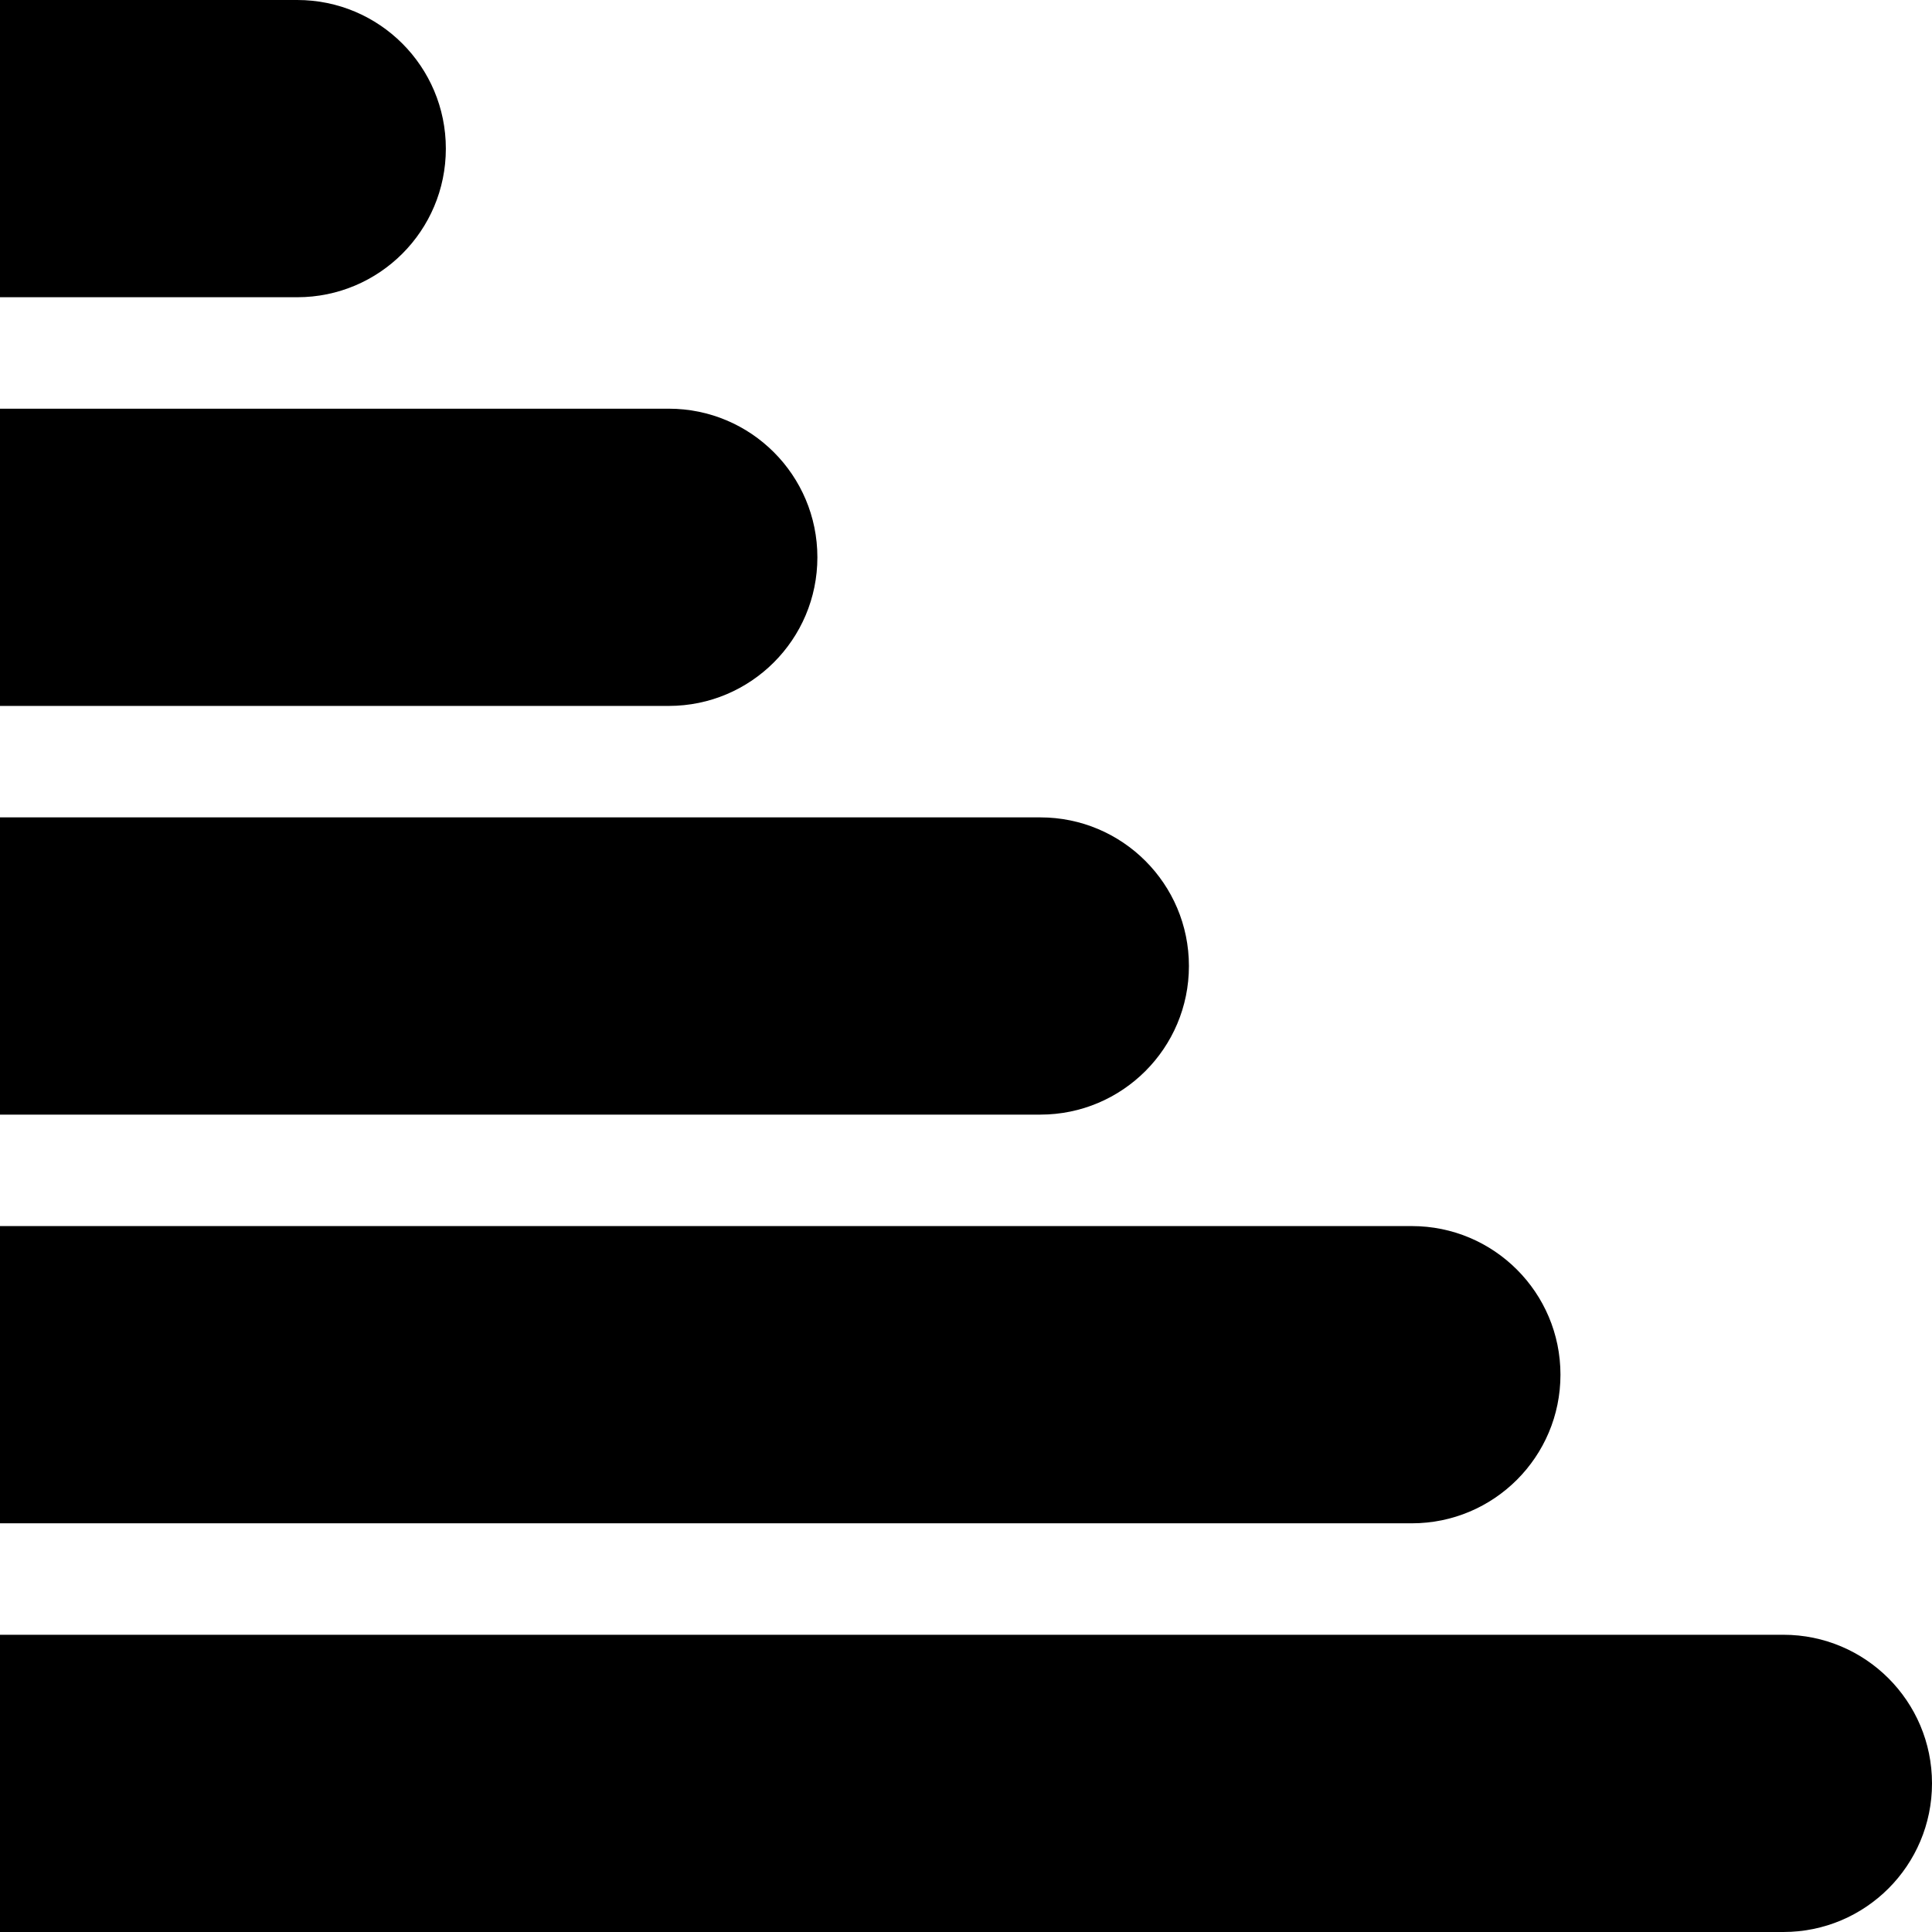
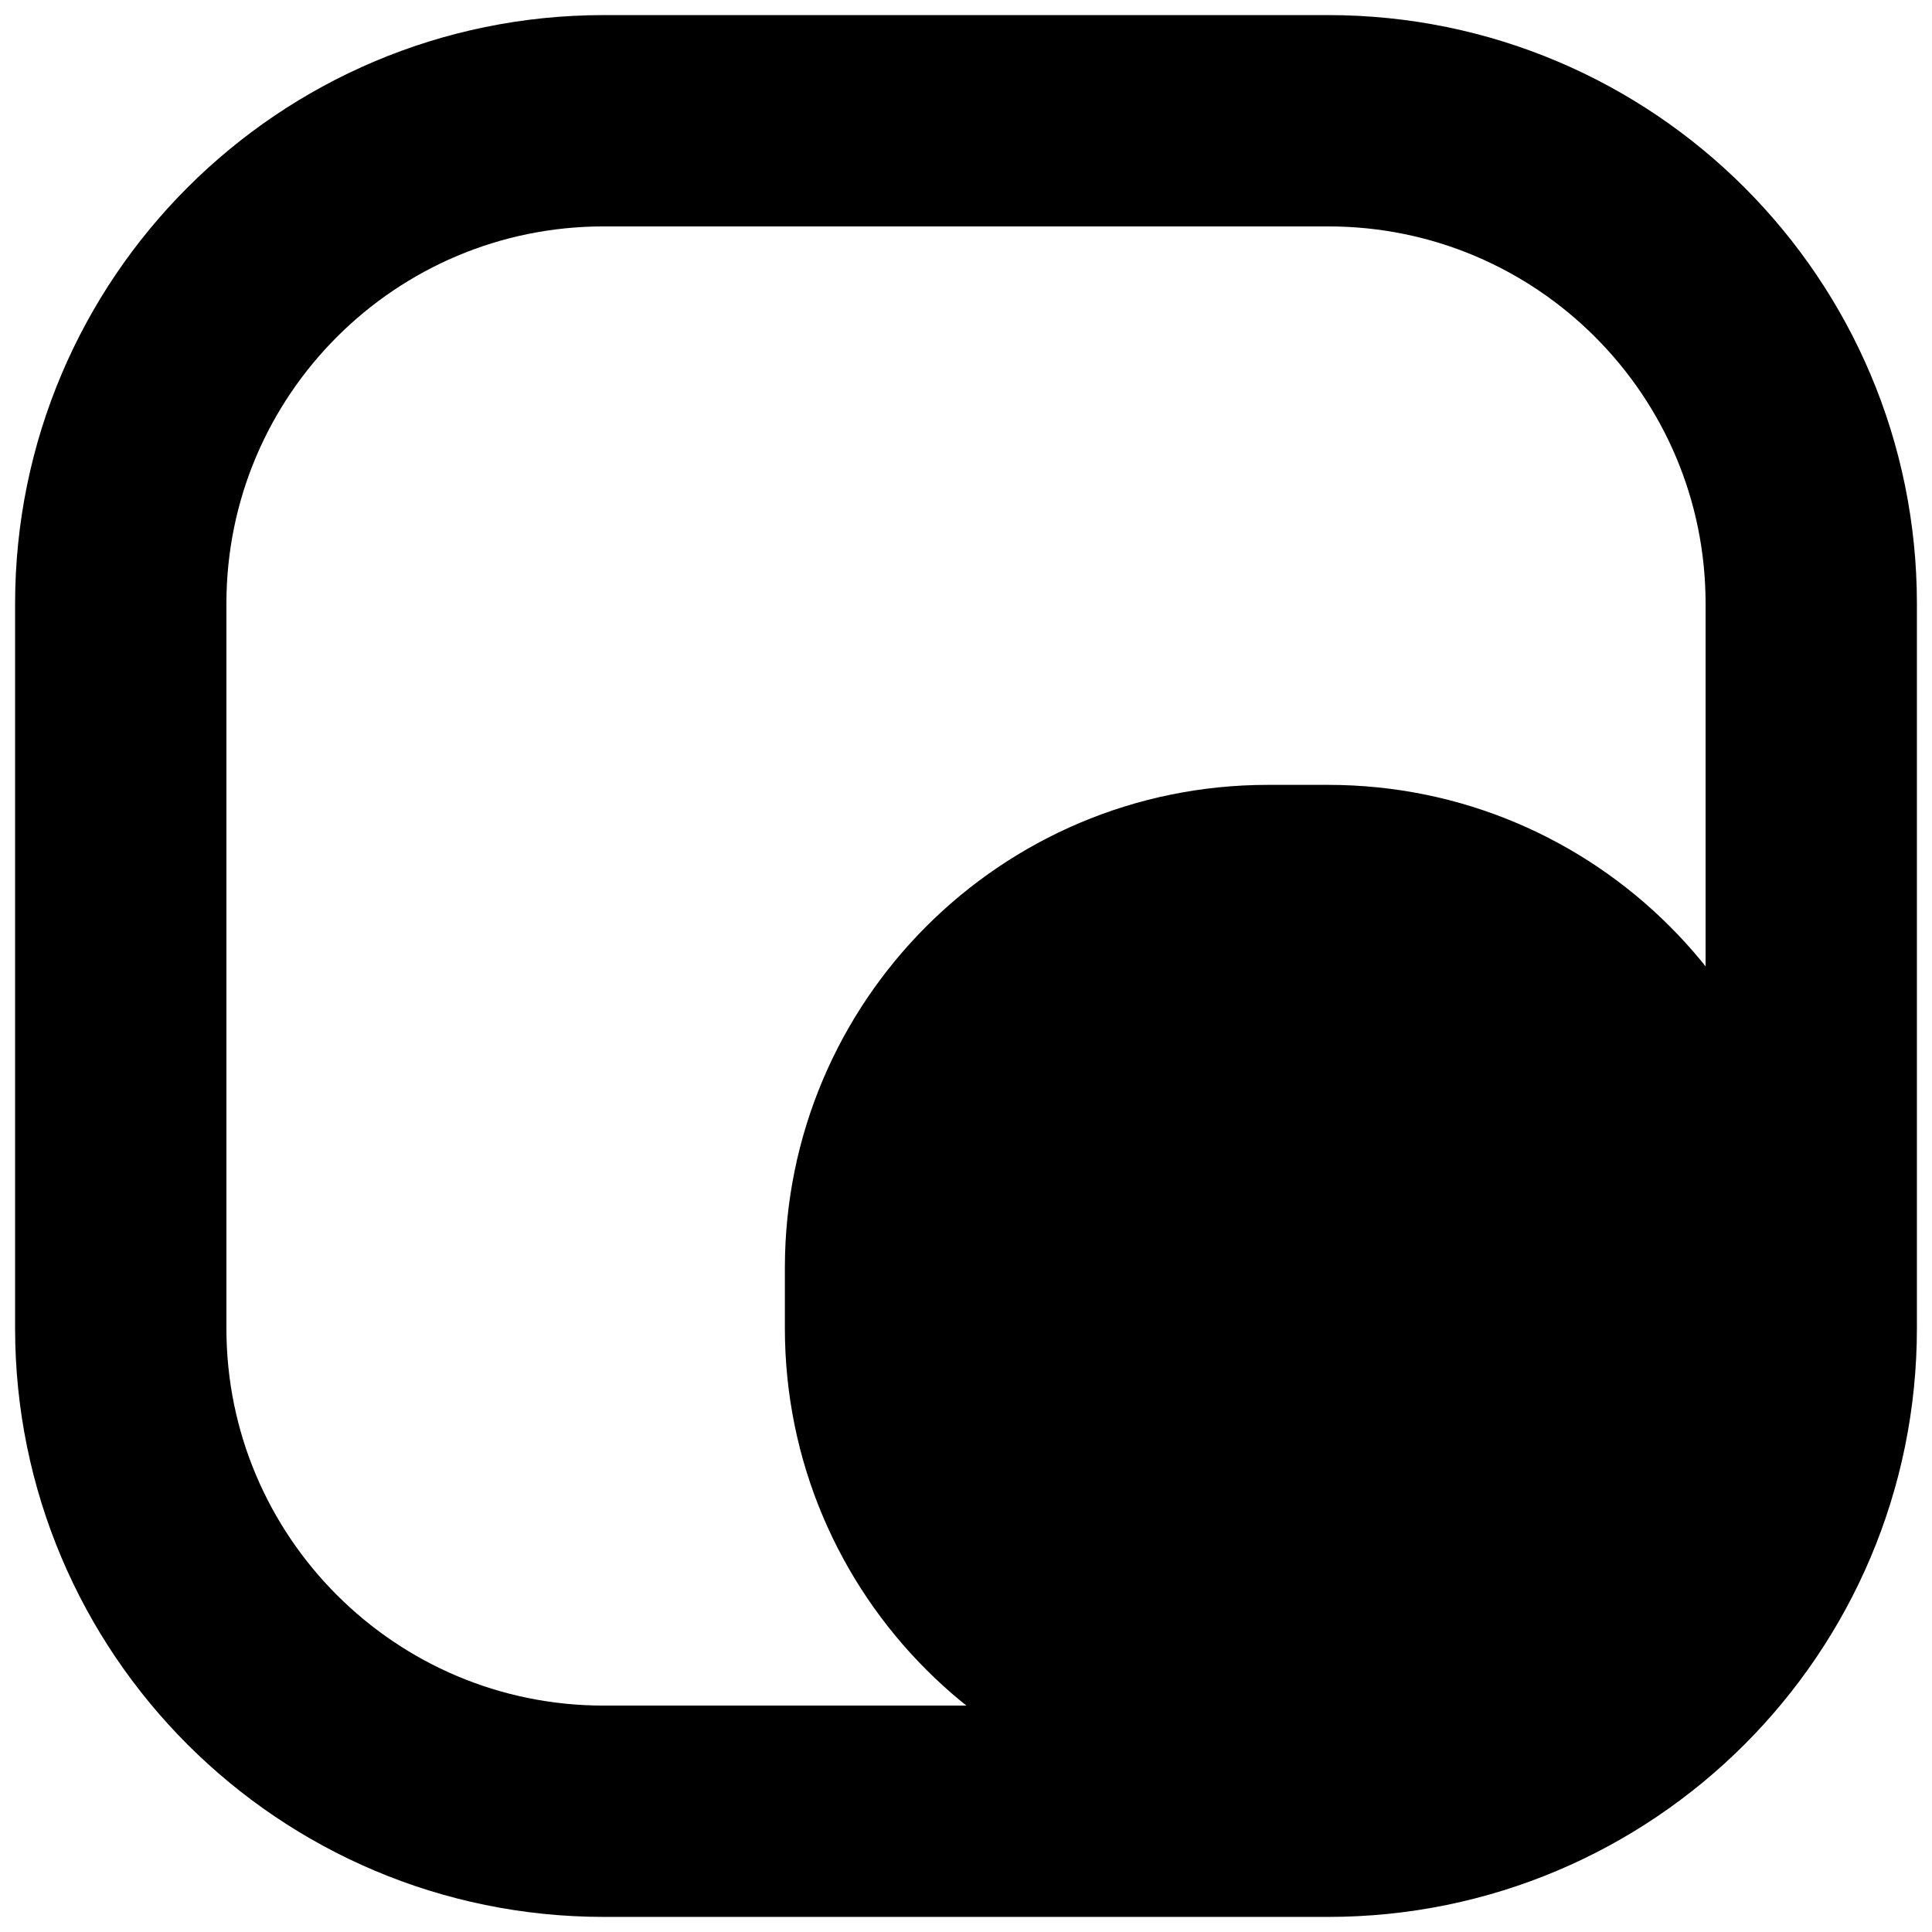
- <svg xmlns="http://www.w3.org/2000/svg" width="26" height="26" viewBox="0 0 26 26" role="img" aria-label="modo">
-   <path fill="currentColor" d="M0 0H4a2 2 0 0 1 0 4H0ZM0 5.5H9a2 2 0 0 1 0 4H0ZM0 11H14a2 2 0 0 1 0 4H0ZM0 16.5H19a2 2 0 0 1 0 4H0ZM0 22H24a2 2 0 0 1 0 4H0Z" />
+ <svg xmlns="http://www.w3.org/2000/svg" width="32" height="32" viewBox="0 0 32 32" role="img" aria-label="modo">
+   <rect x="2" y="2" width="28" height="28" rx="8" fill="none" stroke-width="3.5" stroke="currentColor" />
+   <rect x="13" y="13" width="17" height="17" rx="8" fill="currentColor" />
</svg>
